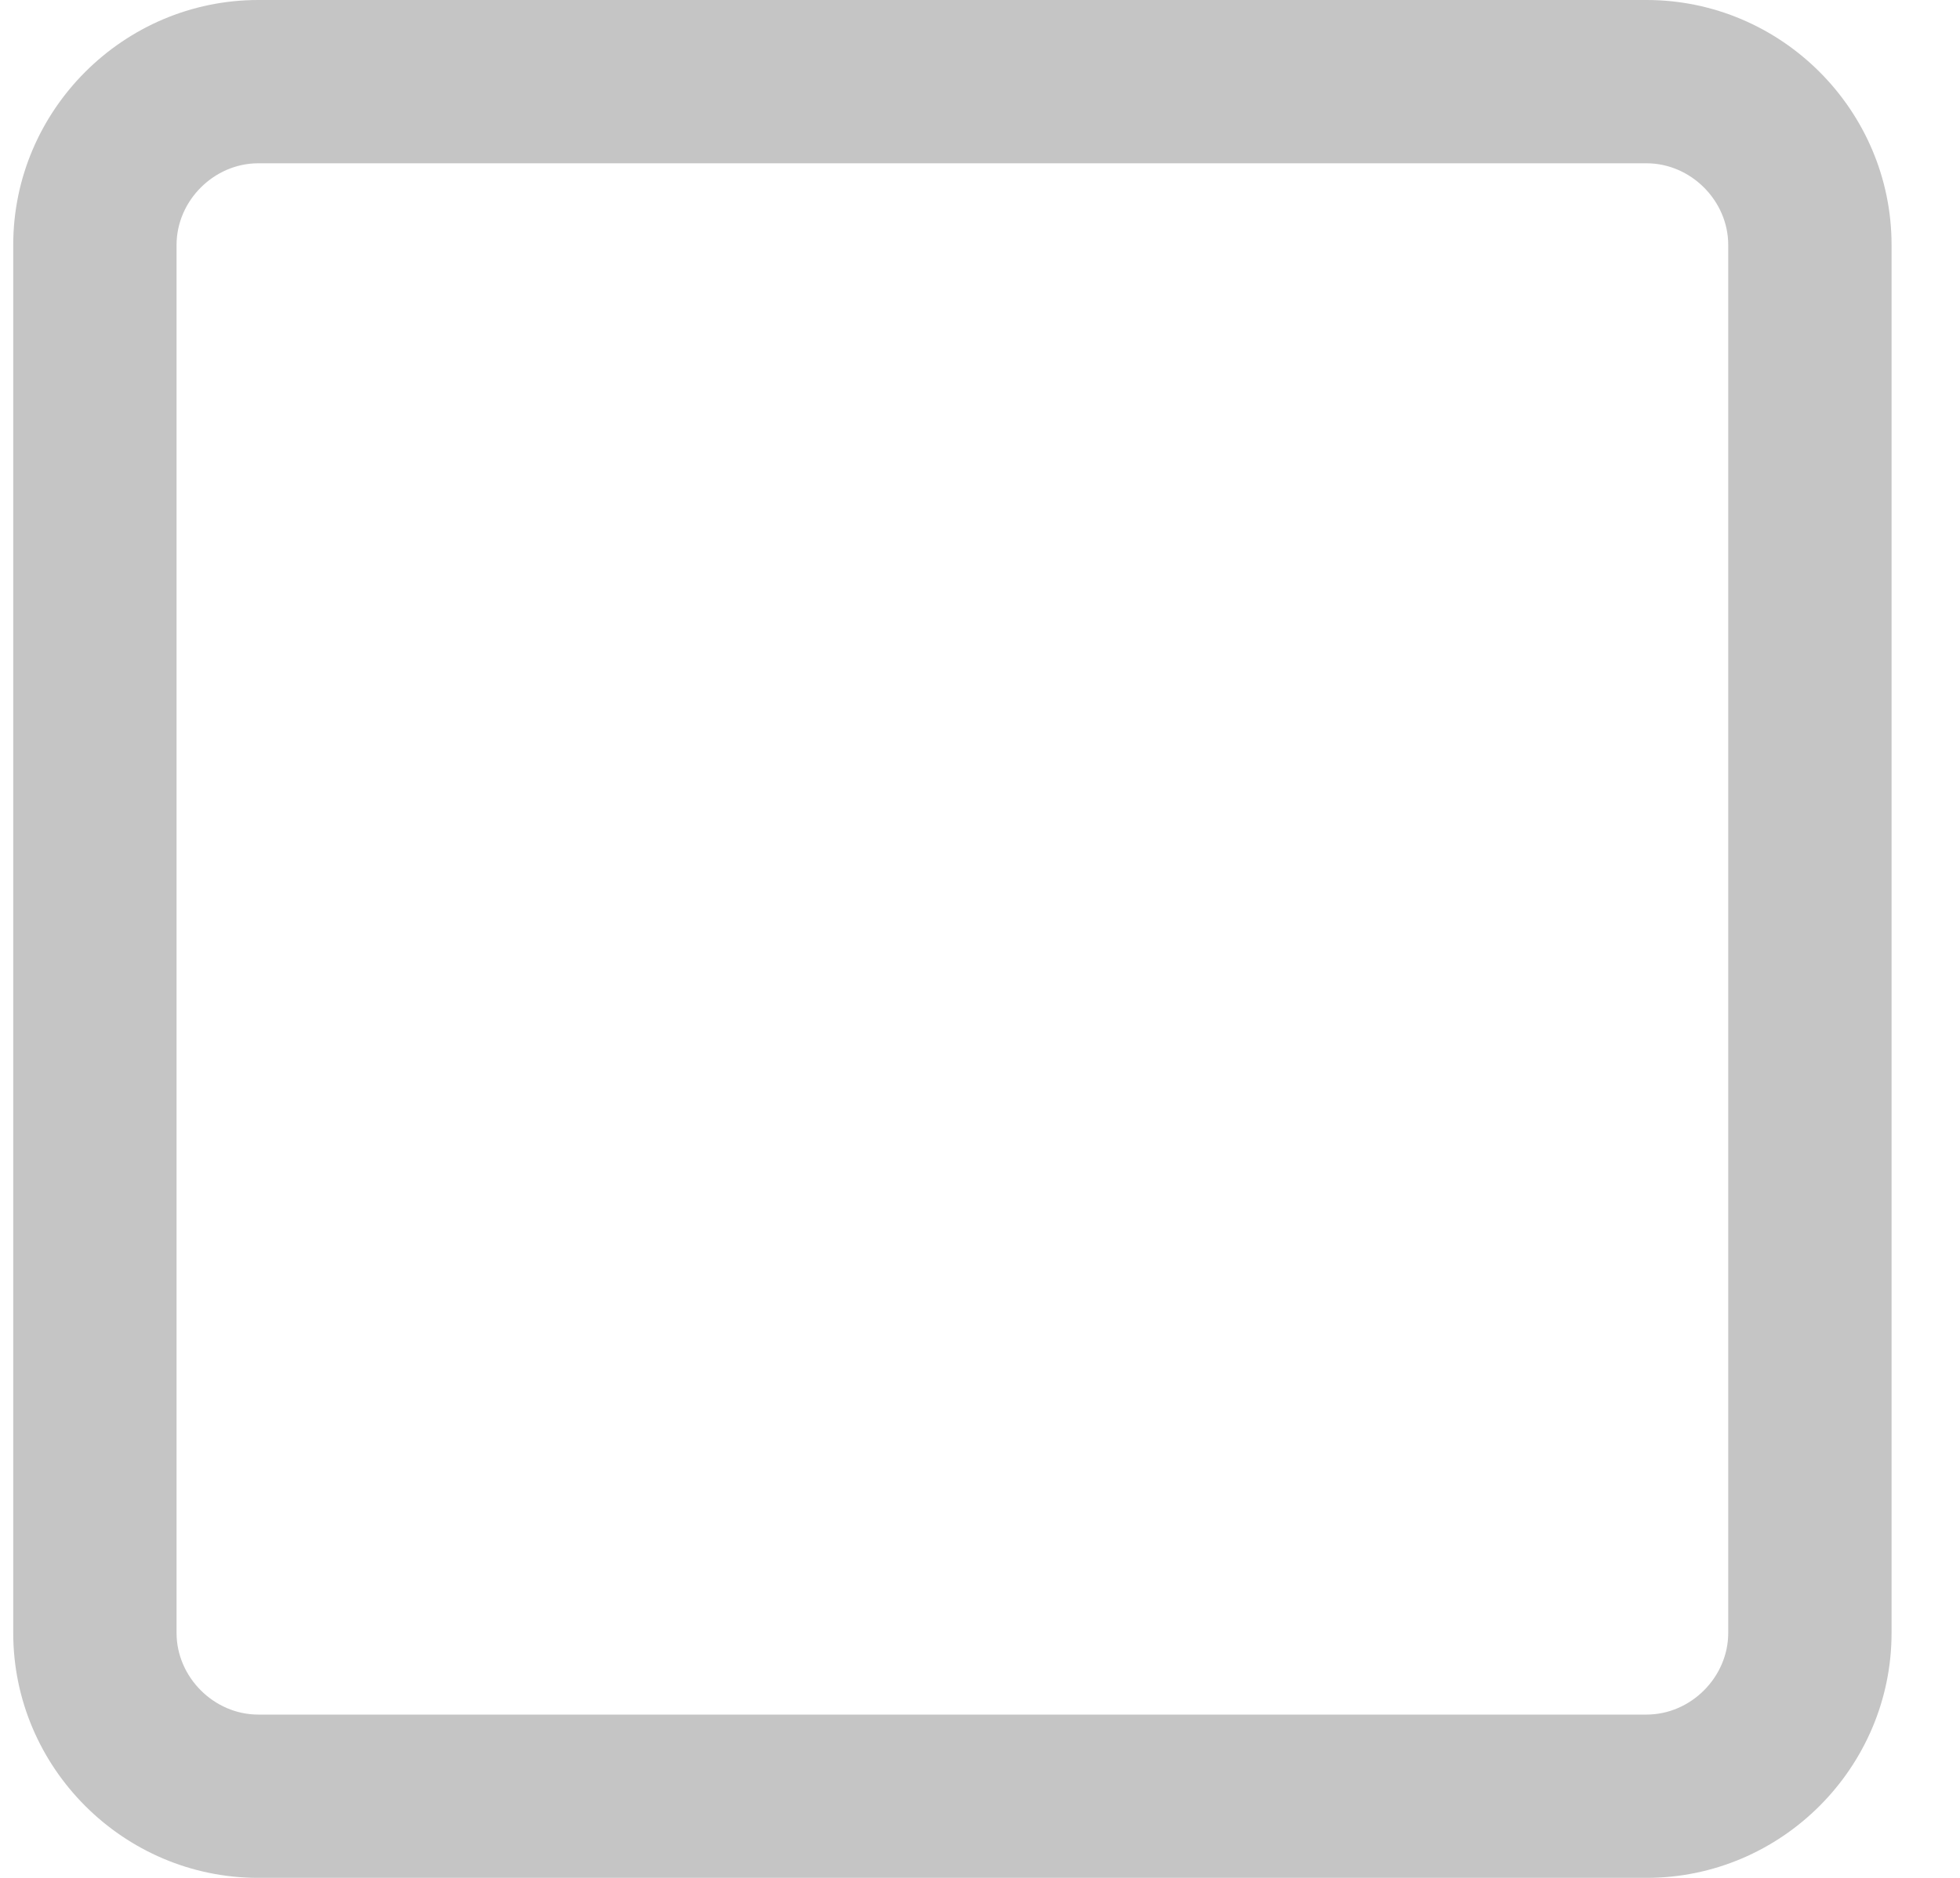
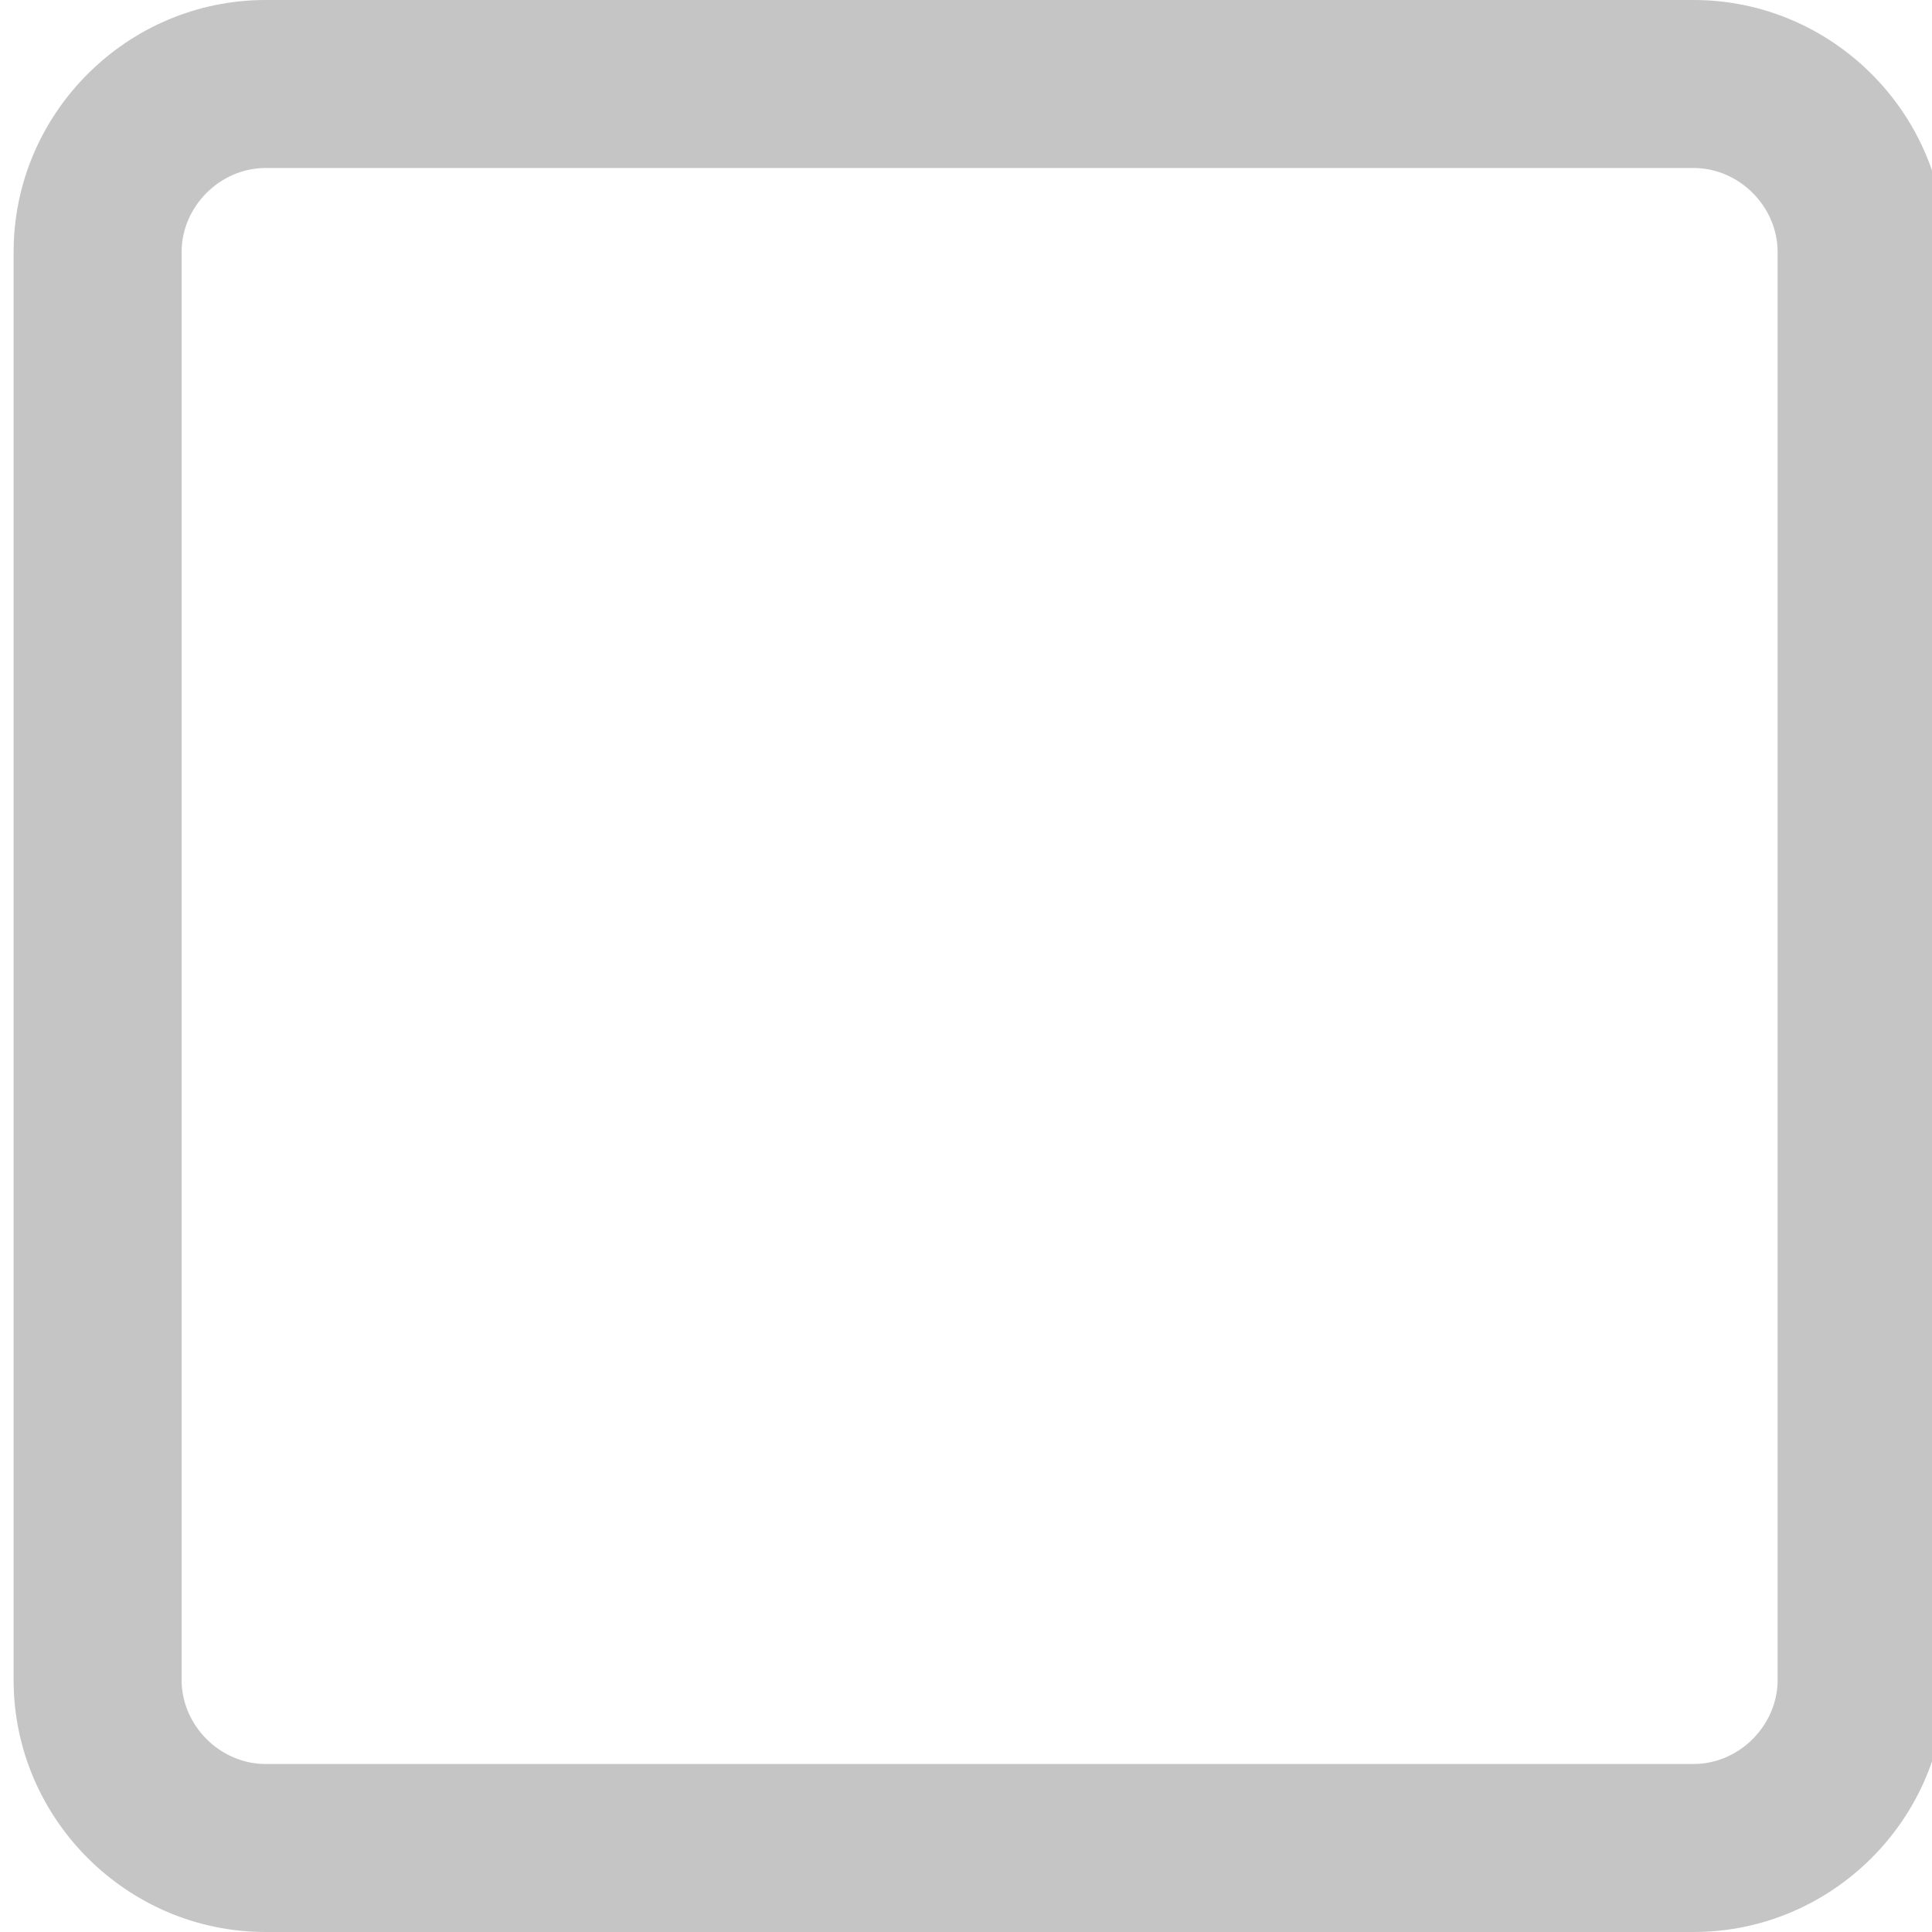
- <svg xmlns="http://www.w3.org/2000/svg" width="24" height="23" viewBox="0 0 24 23" fill="none">
+ <svg xmlns="http://www.w3.org/2000/svg" width="23" height="23" viewBox="0 0 23 23" fill="none">
  <path fill-rule="evenodd" clip-rule="evenodd" d="M3.162 0H20.162C21.812 0 23.162 1.35 23.162 3V20C23.162 21.65 21.812 23 20.162 23H3.162C1.512 23 0.162 21.65 0.162 20V3C0.162 1.35 1.512 0 3.162 0ZM21.162 3C21.162 2.458 20.704 2 20.162 2H3.162C2.62 2 2.162 2.458 2.162 3V20C2.162 20.542 2.62 21 3.162 21H20.162C20.704 21 21.162 20.542 21.162 20V3Z" fill="#C5C5C5" />
</svg>
